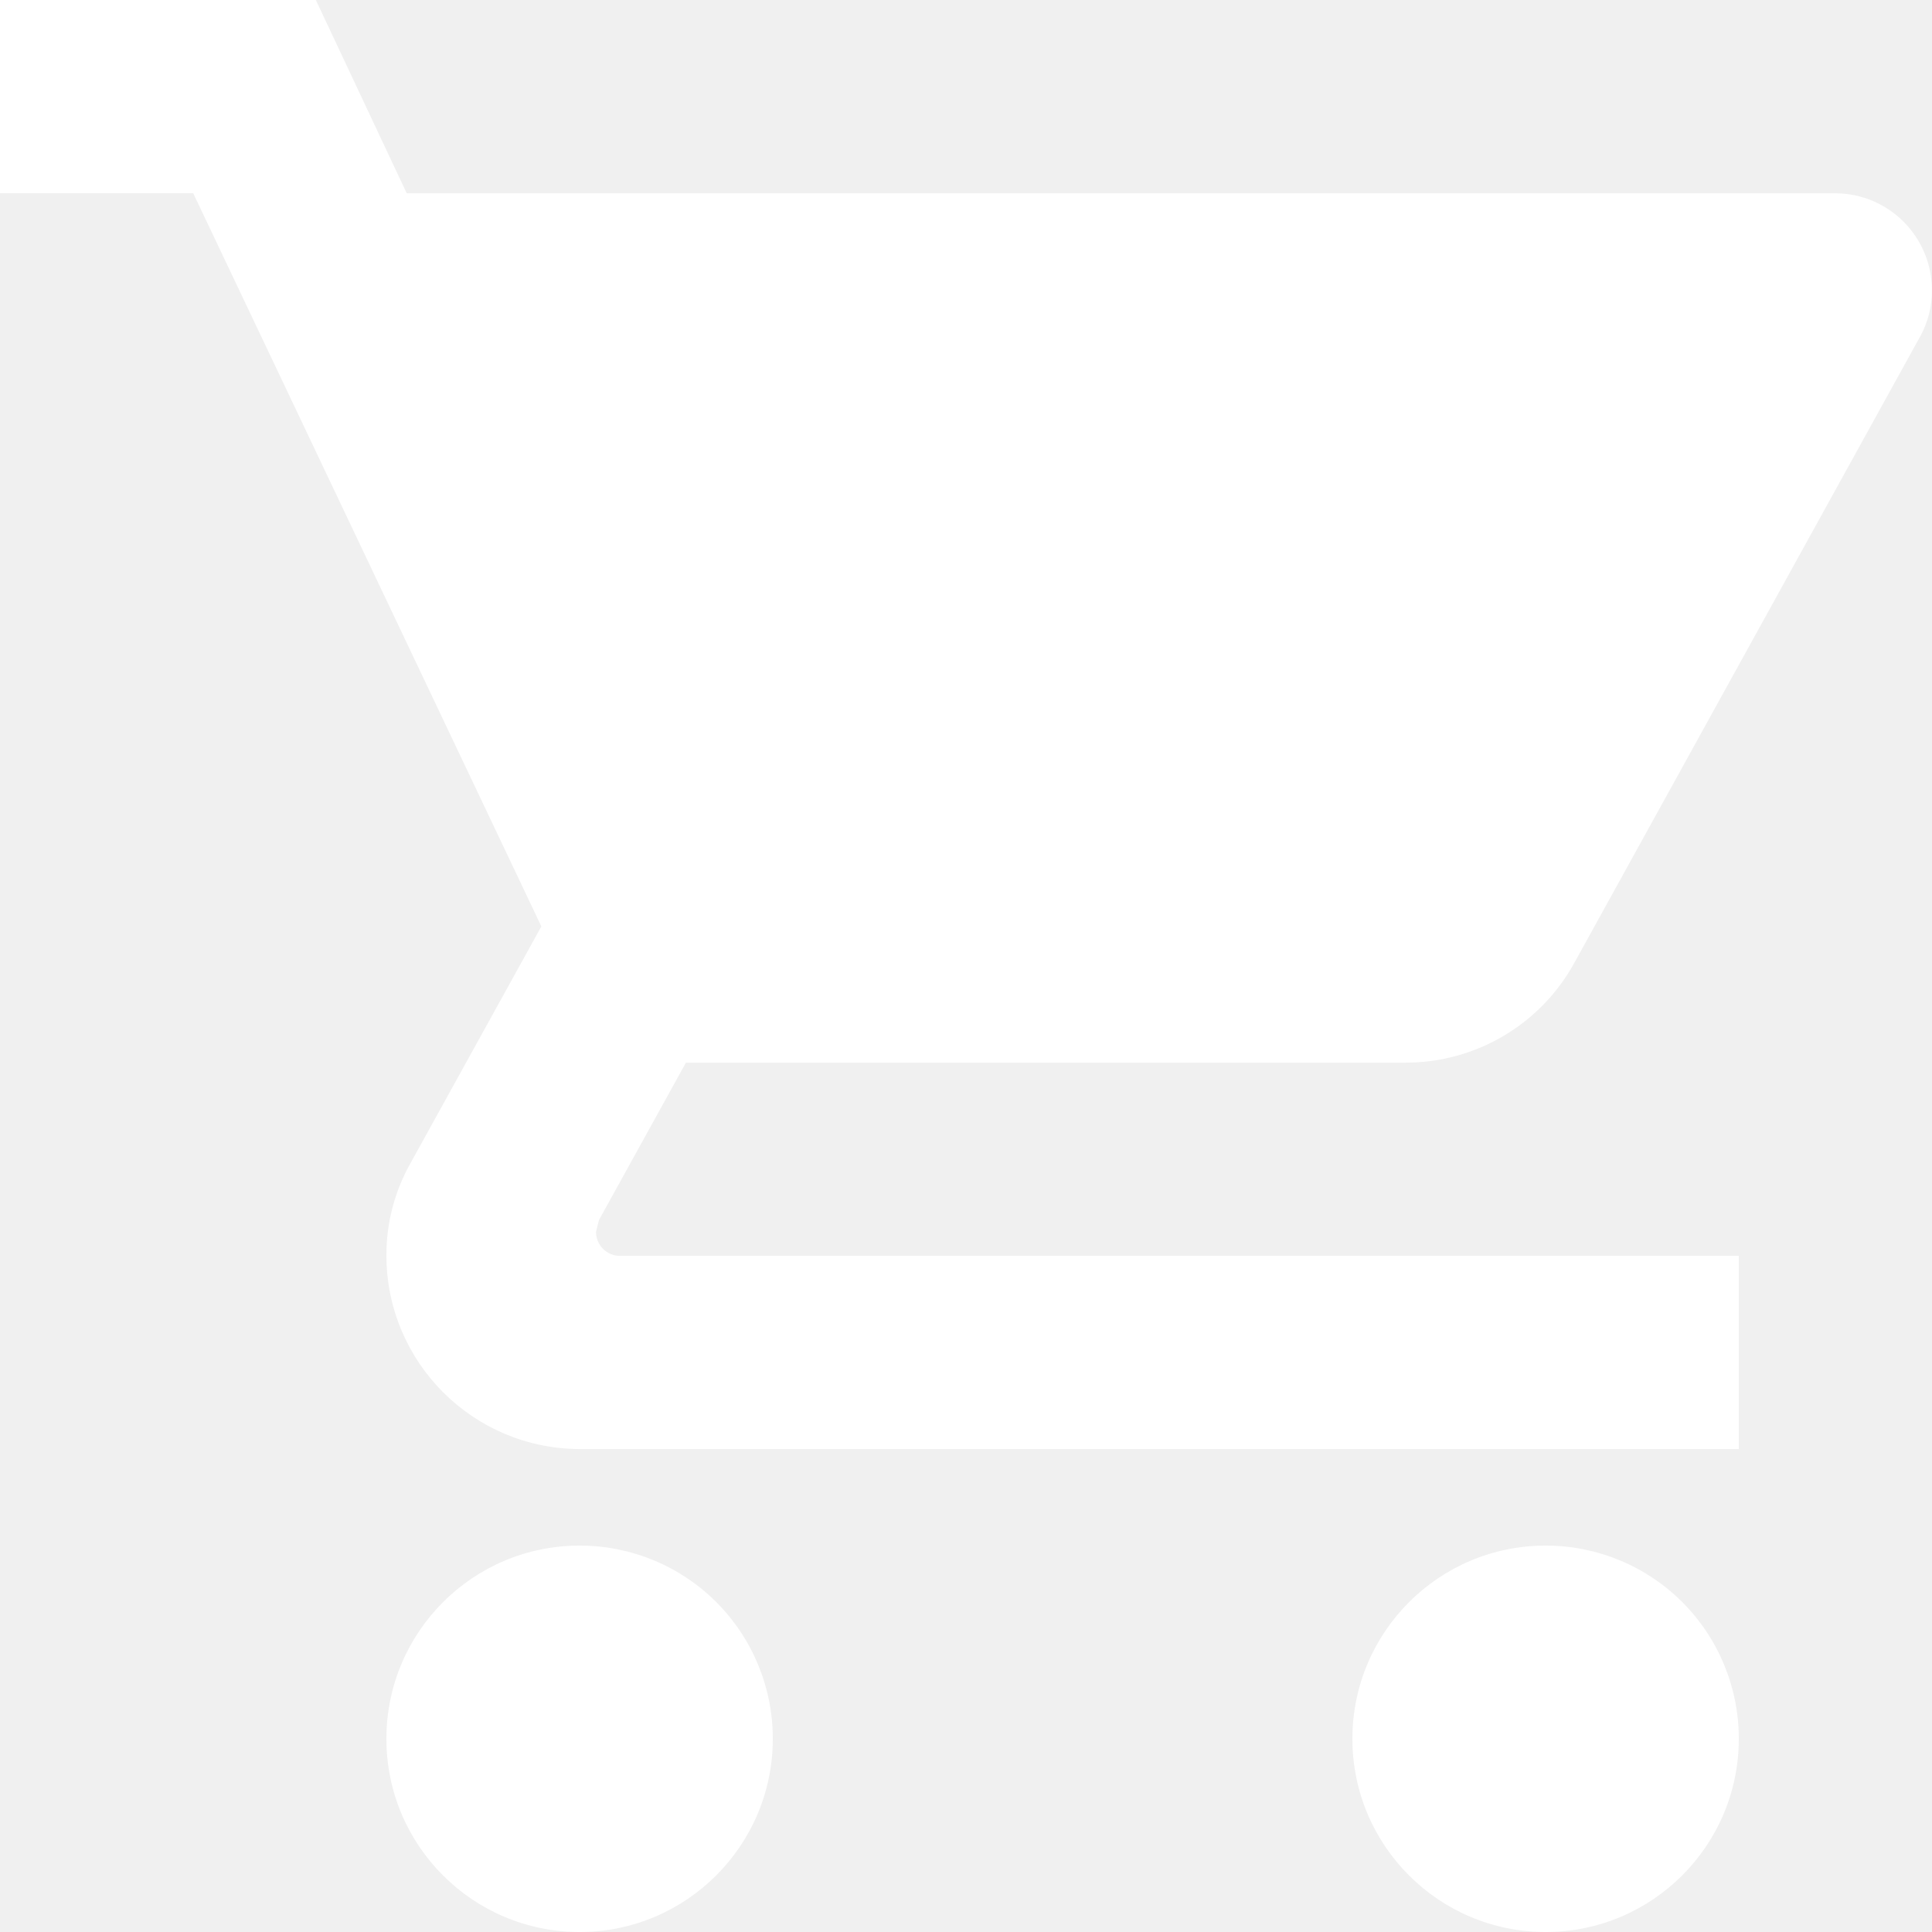
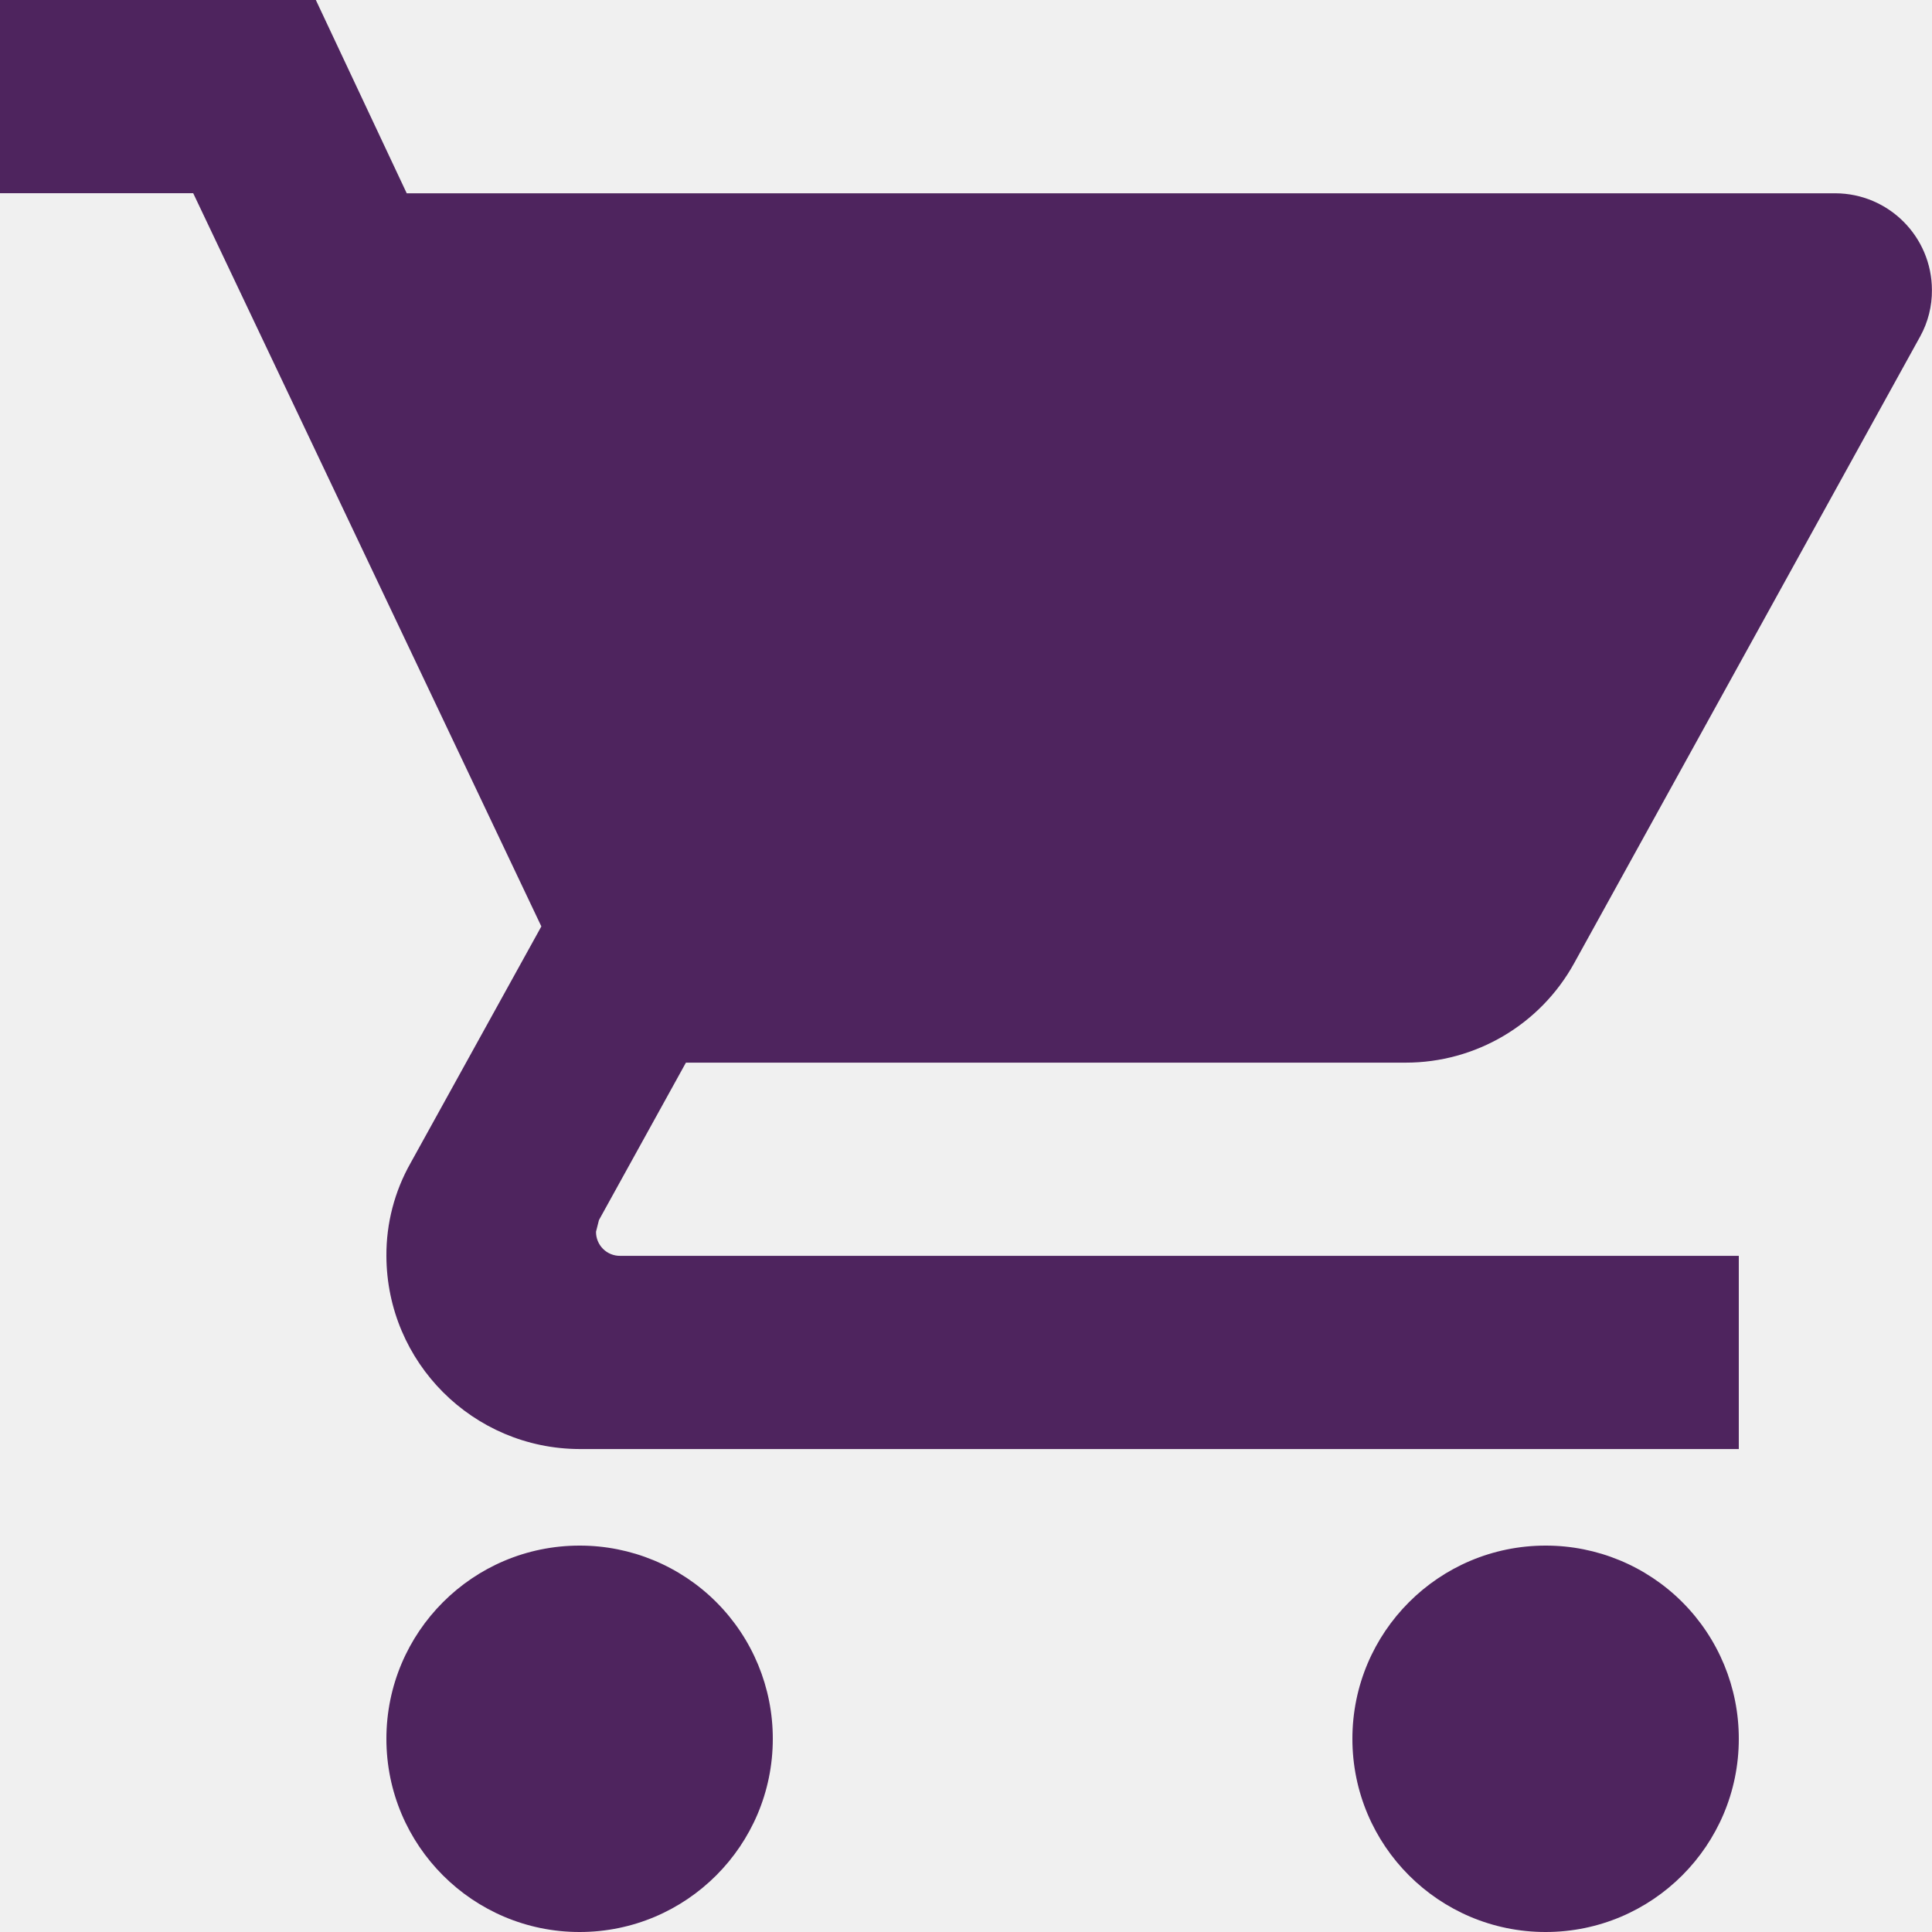
<svg xmlns="http://www.w3.org/2000/svg" width="21.77" height="21.77" viewBox="0 0 21.77 21.77">
-   <path id="Icon_material-shopping-cart" data-name="Icon material-shopping-cart" d="M8.031,20.416a2.177,2.177,0,1,0,2.177,2.177A2.174,2.174,0,0,0,8.031,20.416ZM1.5,3V5.177H3.677L7.6,13.439,6.126,16.106a2.1,2.1,0,0,0-.272,1.045,2.183,2.183,0,0,0,2.177,2.177H21.093V17.151H8.488a.269.269,0,0,1-.272-.272l.033-.131.98-1.774h8.109a2.167,2.167,0,0,0,1.9-1.121l3.9-7.064a1.063,1.063,0,0,0,.131-.522,1.092,1.092,0,0,0-1.089-1.089H6.083L5.059,3ZM18.916,20.416a2.177,2.177,0,1,0,2.177,2.177A2.174,2.174,0,0,0,18.916,20.416Z" transform="translate(-1.5 -3)" fill="#fff" />
+   <path id="Icon_material-shopping-cart" data-name="Icon material-shopping-cart" d="M8.031,20.416a2.177,2.177,0,1,0,2.177,2.177A2.174,2.174,0,0,0,8.031,20.416ZM1.5,3V5.177H3.677L7.6,13.439,6.126,16.106a2.1,2.1,0,0,0-.272,1.045,2.183,2.183,0,0,0,2.177,2.177H21.093V17.151H8.488a.269.269,0,0,1-.272-.272l.033-.131.98-1.774h8.109a2.167,2.167,0,0,0,1.9-1.121l3.9-7.064a1.063,1.063,0,0,0,.131-.522,1.092,1.092,0,0,0-1.089-1.089H6.083L5.059,3ZM18.916,20.416a2.177,2.177,0,1,0,2.177,2.177A2.174,2.174,0,0,0,18.916,20.416Z" transform="translate(-1.5 -3)" fill="#4e245e" />
</svg>
